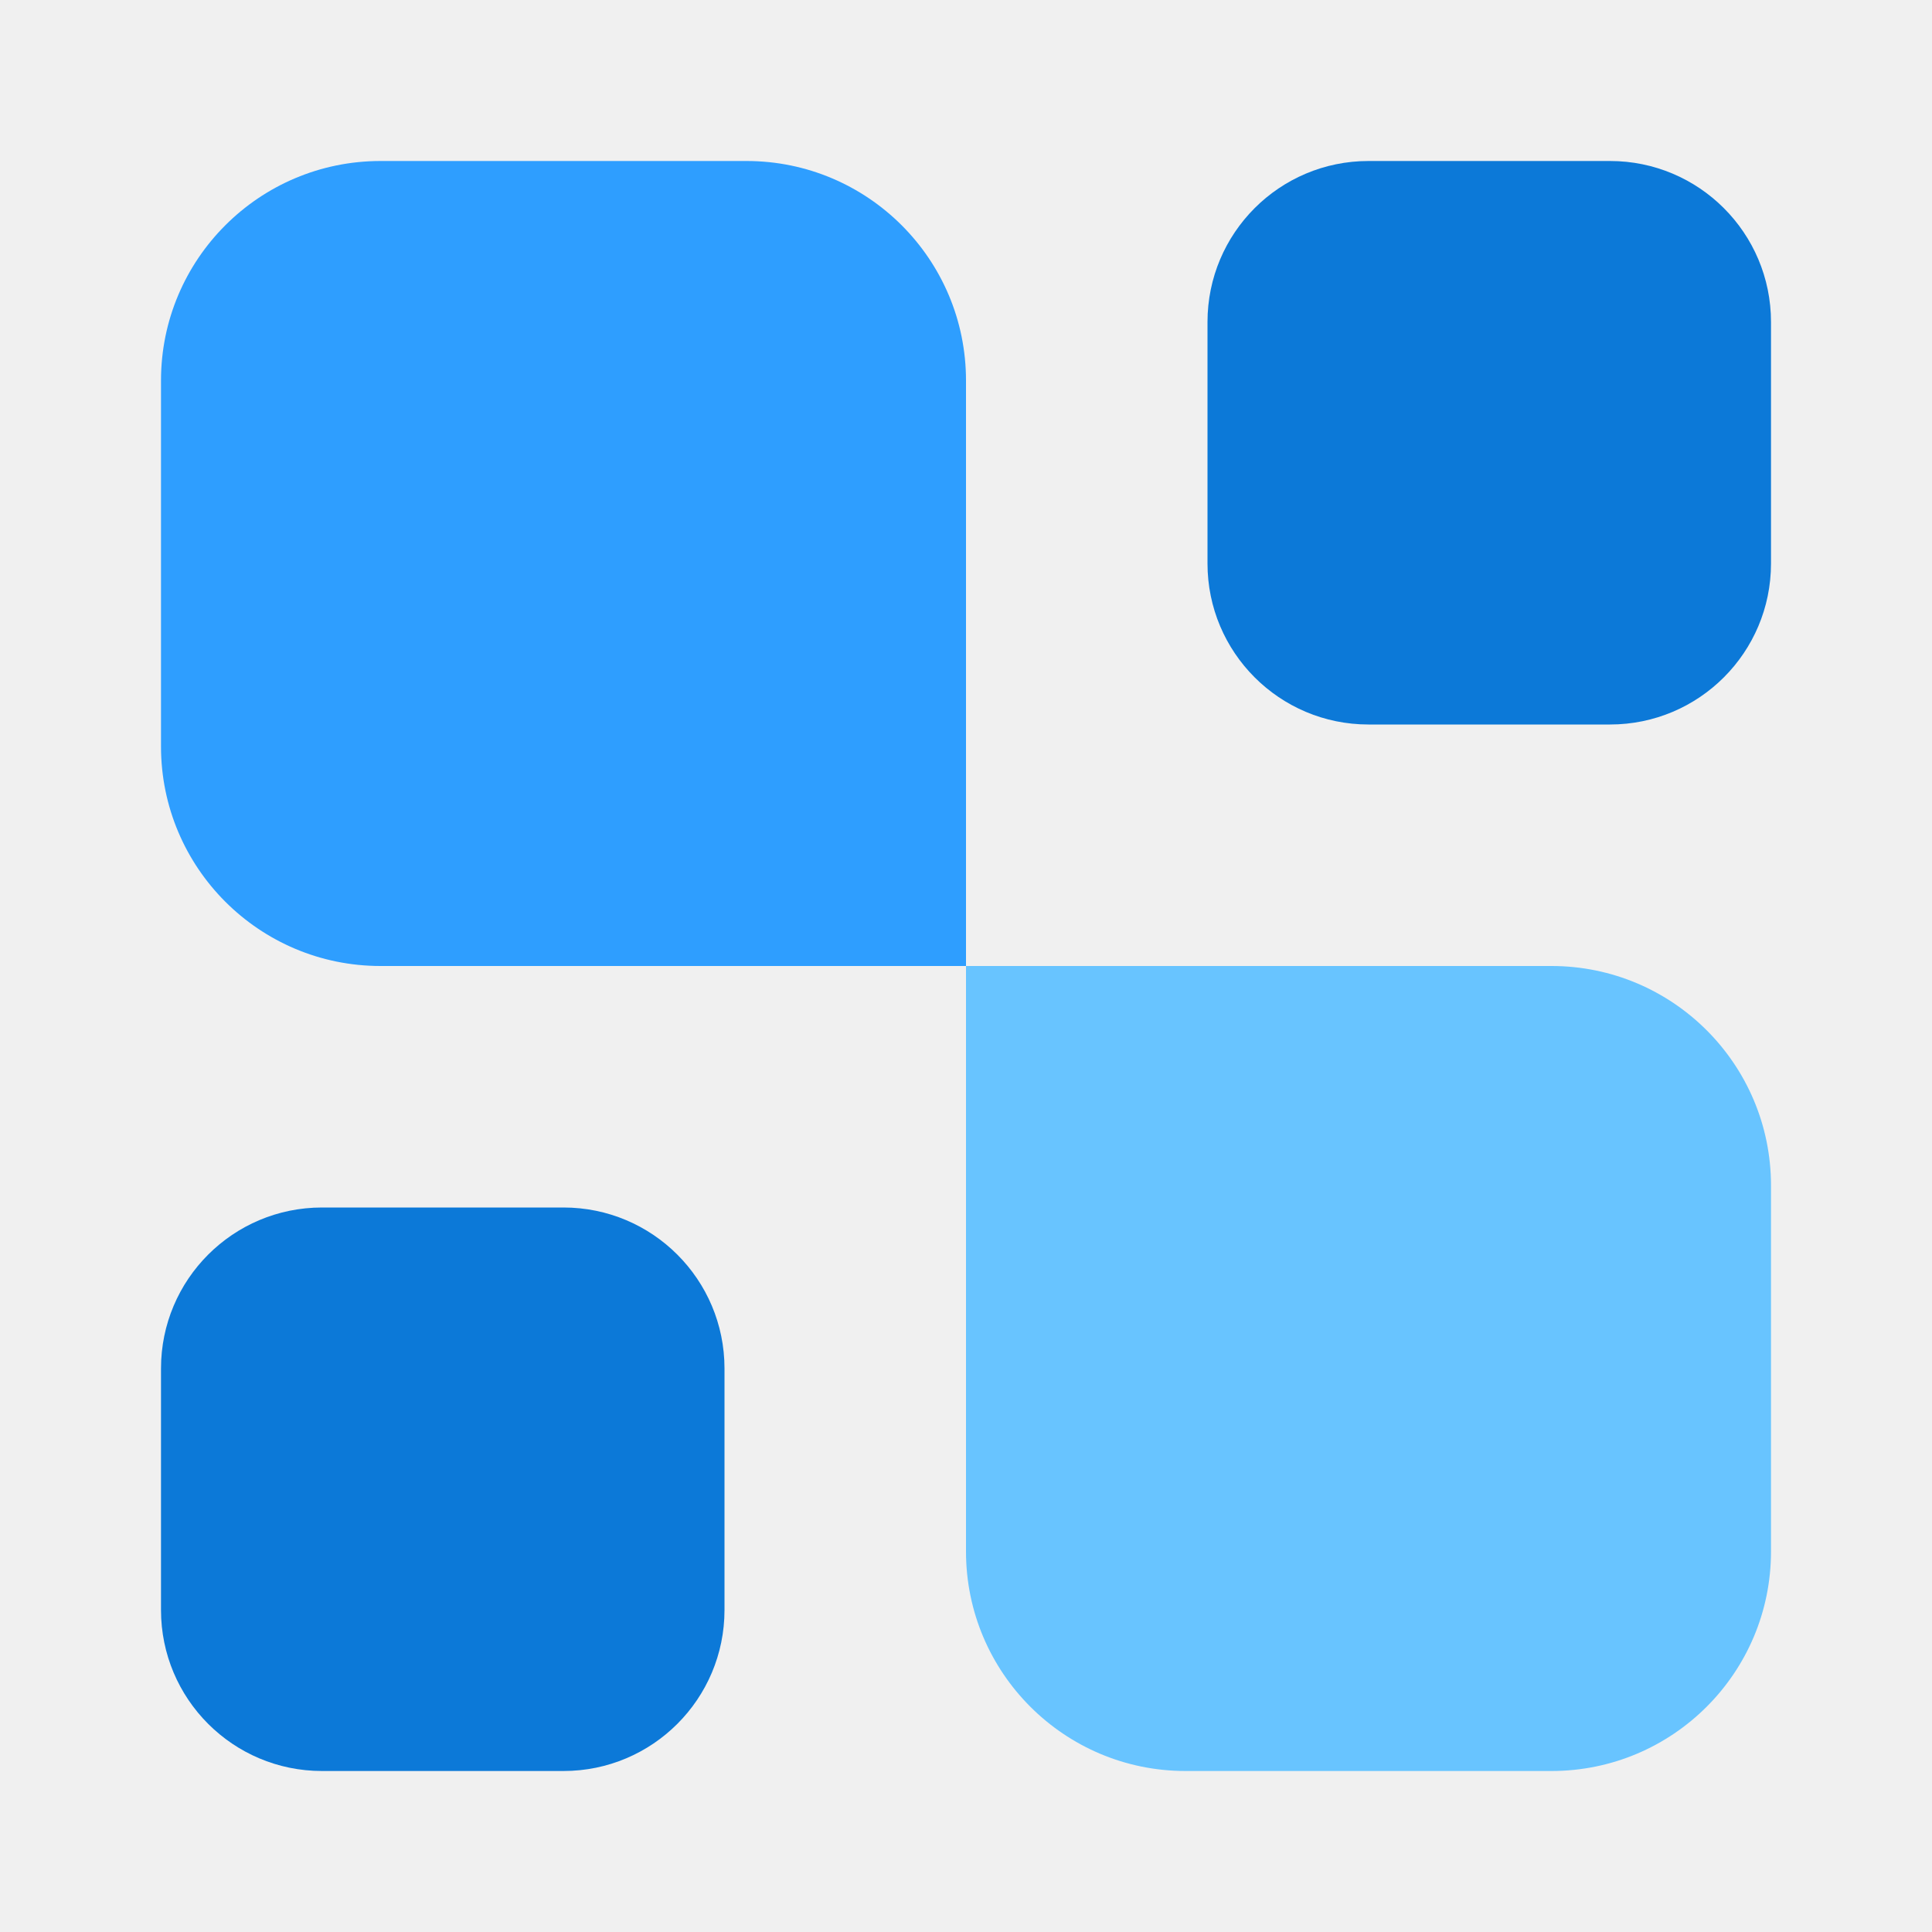
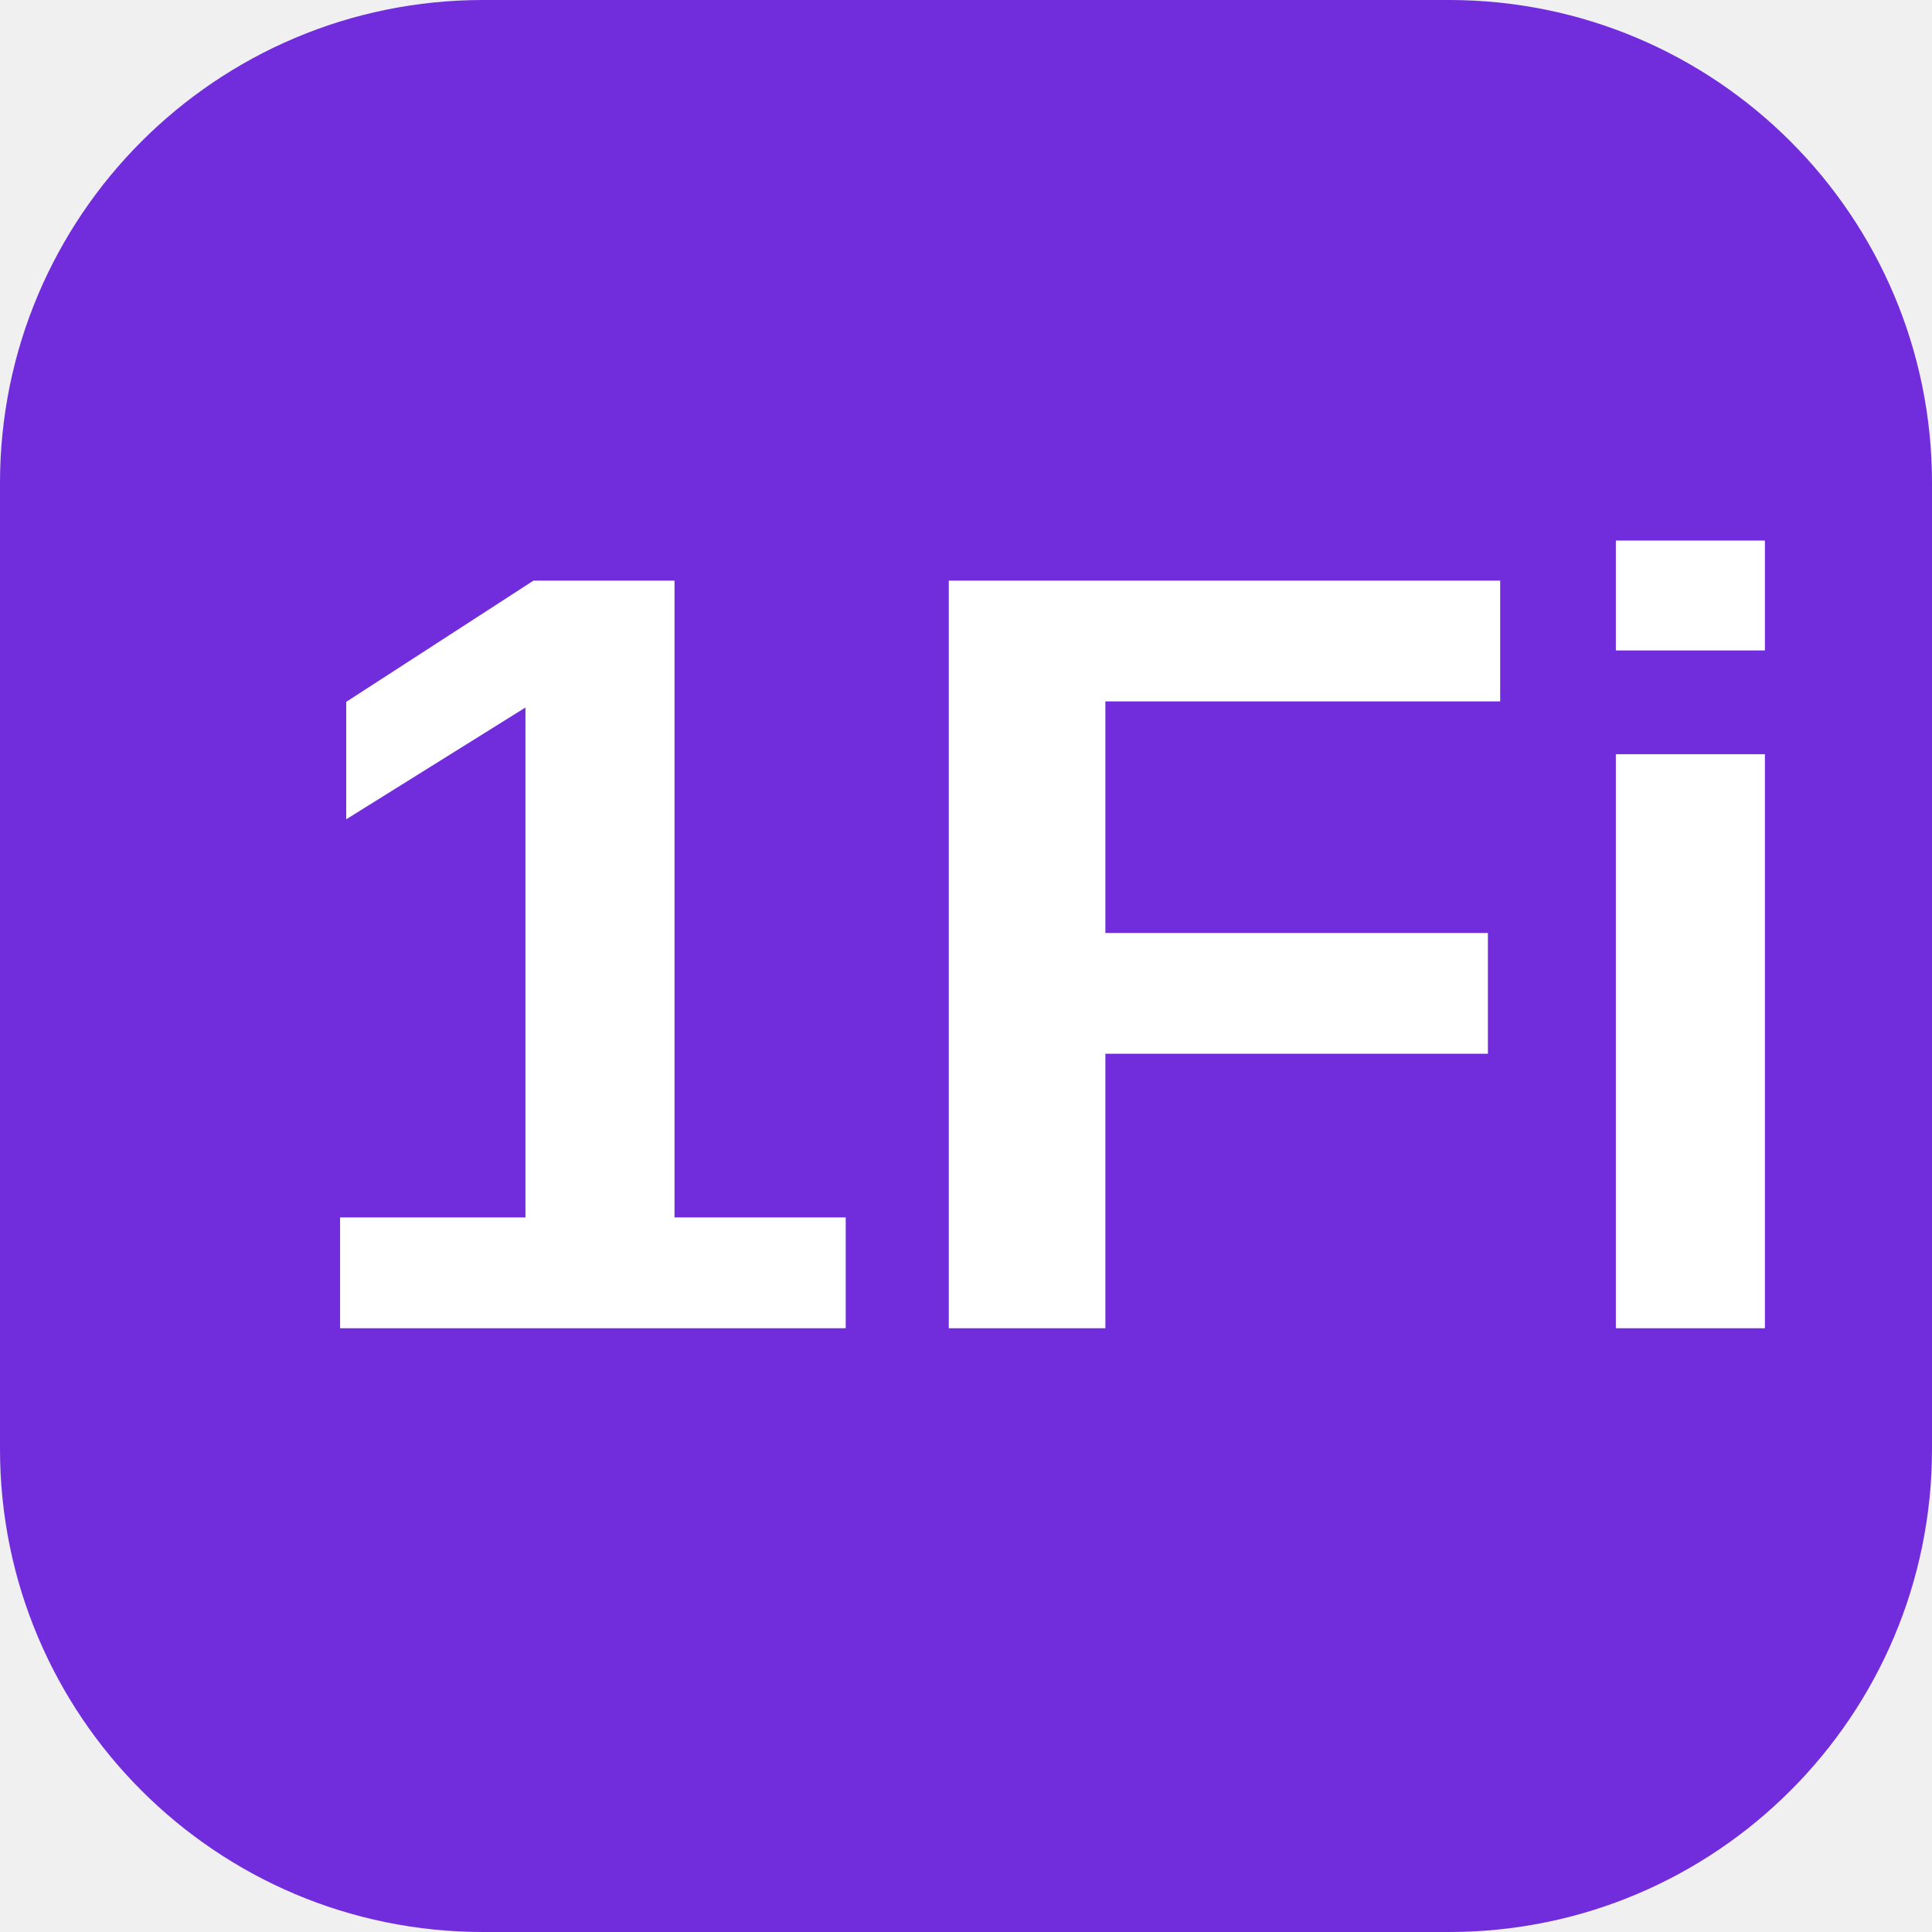
- <svg xmlns="http://www.w3.org/2000/svg" width="24" height="24" viewBox="0 0 24 24" fill="none">
-   <path d="M22 19.273C22 20.779 20.779 22 19.273 22H14.727C13.221 22 12 20.779 12 19.273V12H19.273C20.779 12 22 13.221 22 14.727V19.273Z" fill="#68C4FF" />
-   <path d="M20 2C21.105 2 22 2.895 22 4V7C22 8.105 21.105 9 20 9H17C15.895 9 15 8.105 15 7V4C15 2.895 15.895 2 17 2H20Z" fill="#0C79D8" />
-   <path d="M7 15C8.105 15 9 15.895 9 17V20C9 21.105 8.105 22 7 22H4C2.895 22 2 21.105 2 20V17C2 15.895 2.895 15 4 15H7Z" fill="#0C79D8" />
-   <path d="M12 12H4.727C3.221 12 2 10.779 2 9.273V4.727C2 3.221 3.221 2 4.727 2H9.273C10.779 2 12 3.221 12 4.727V12Z" fill="#2E9EFF" />
+ <svg xmlns="http://www.w3.org/2000/svg" viewBox="0 0 64 64">
+   <rect width="64" height="64" rx="16" fill="#712cdc" />
+   <text x="9" y="44" fill="white" font-family="Arial,sans-serif" font-size="36" font-weight="700">1Fi</text>
</svg>
